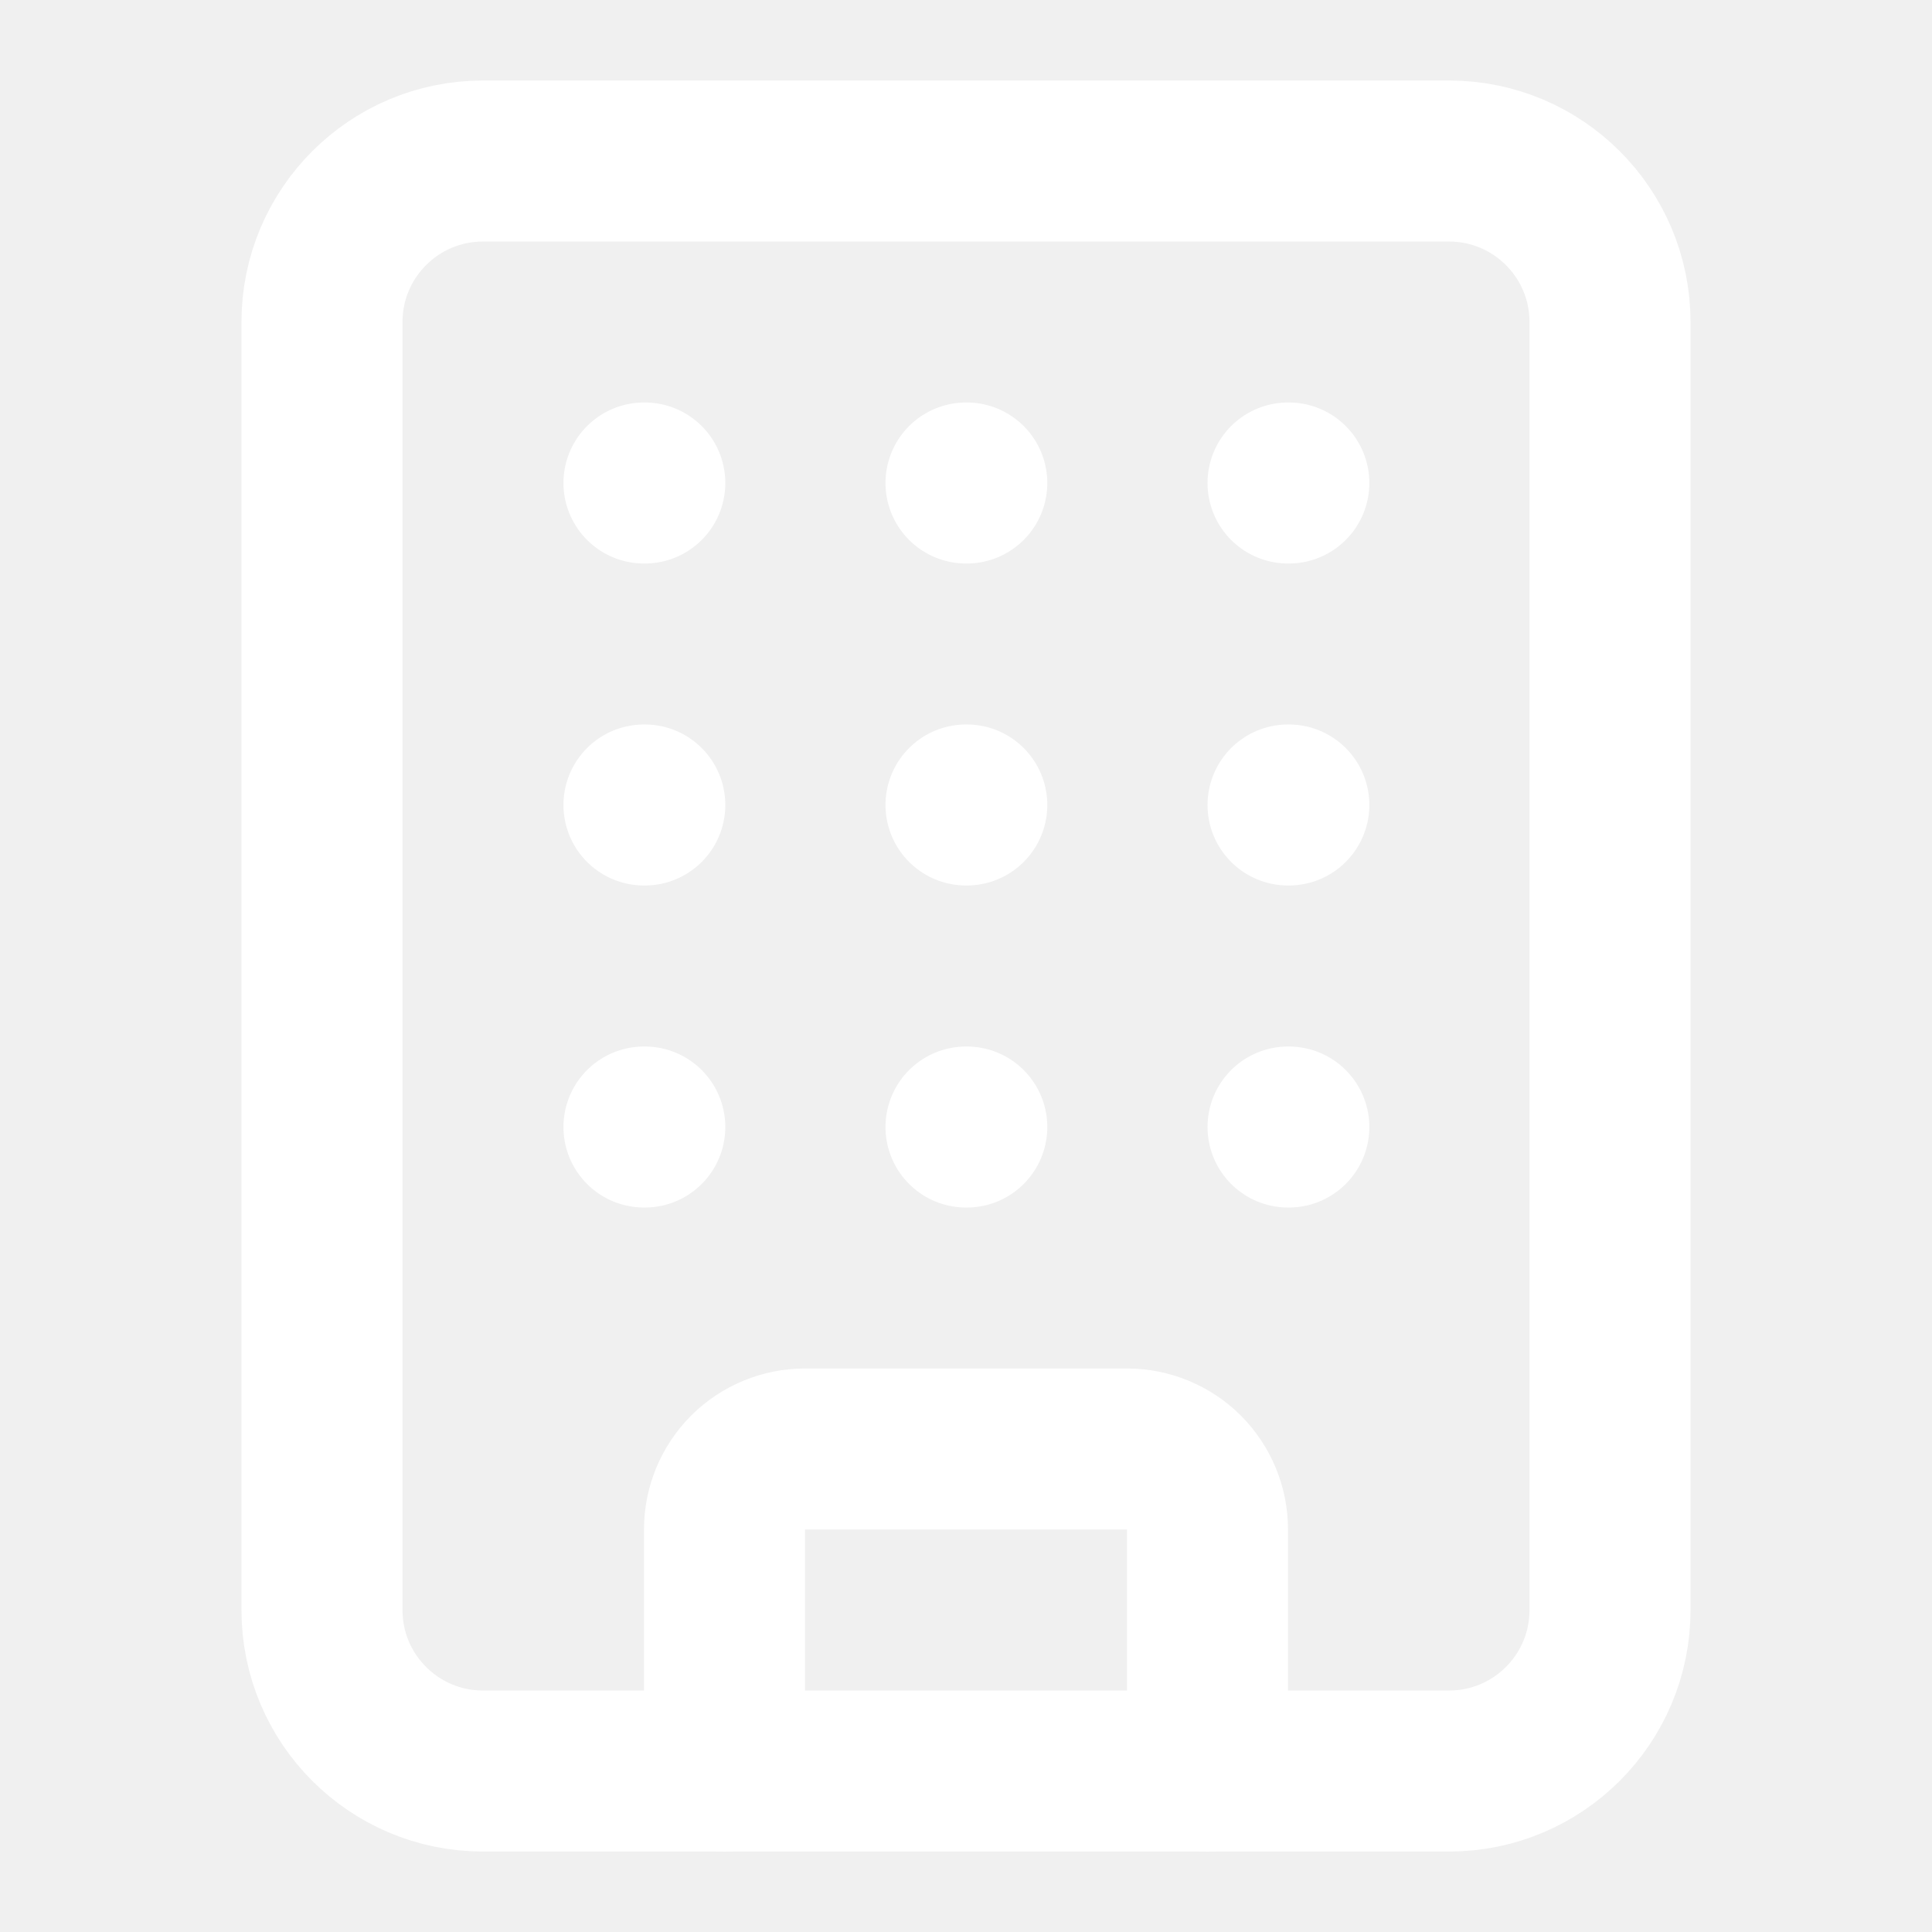
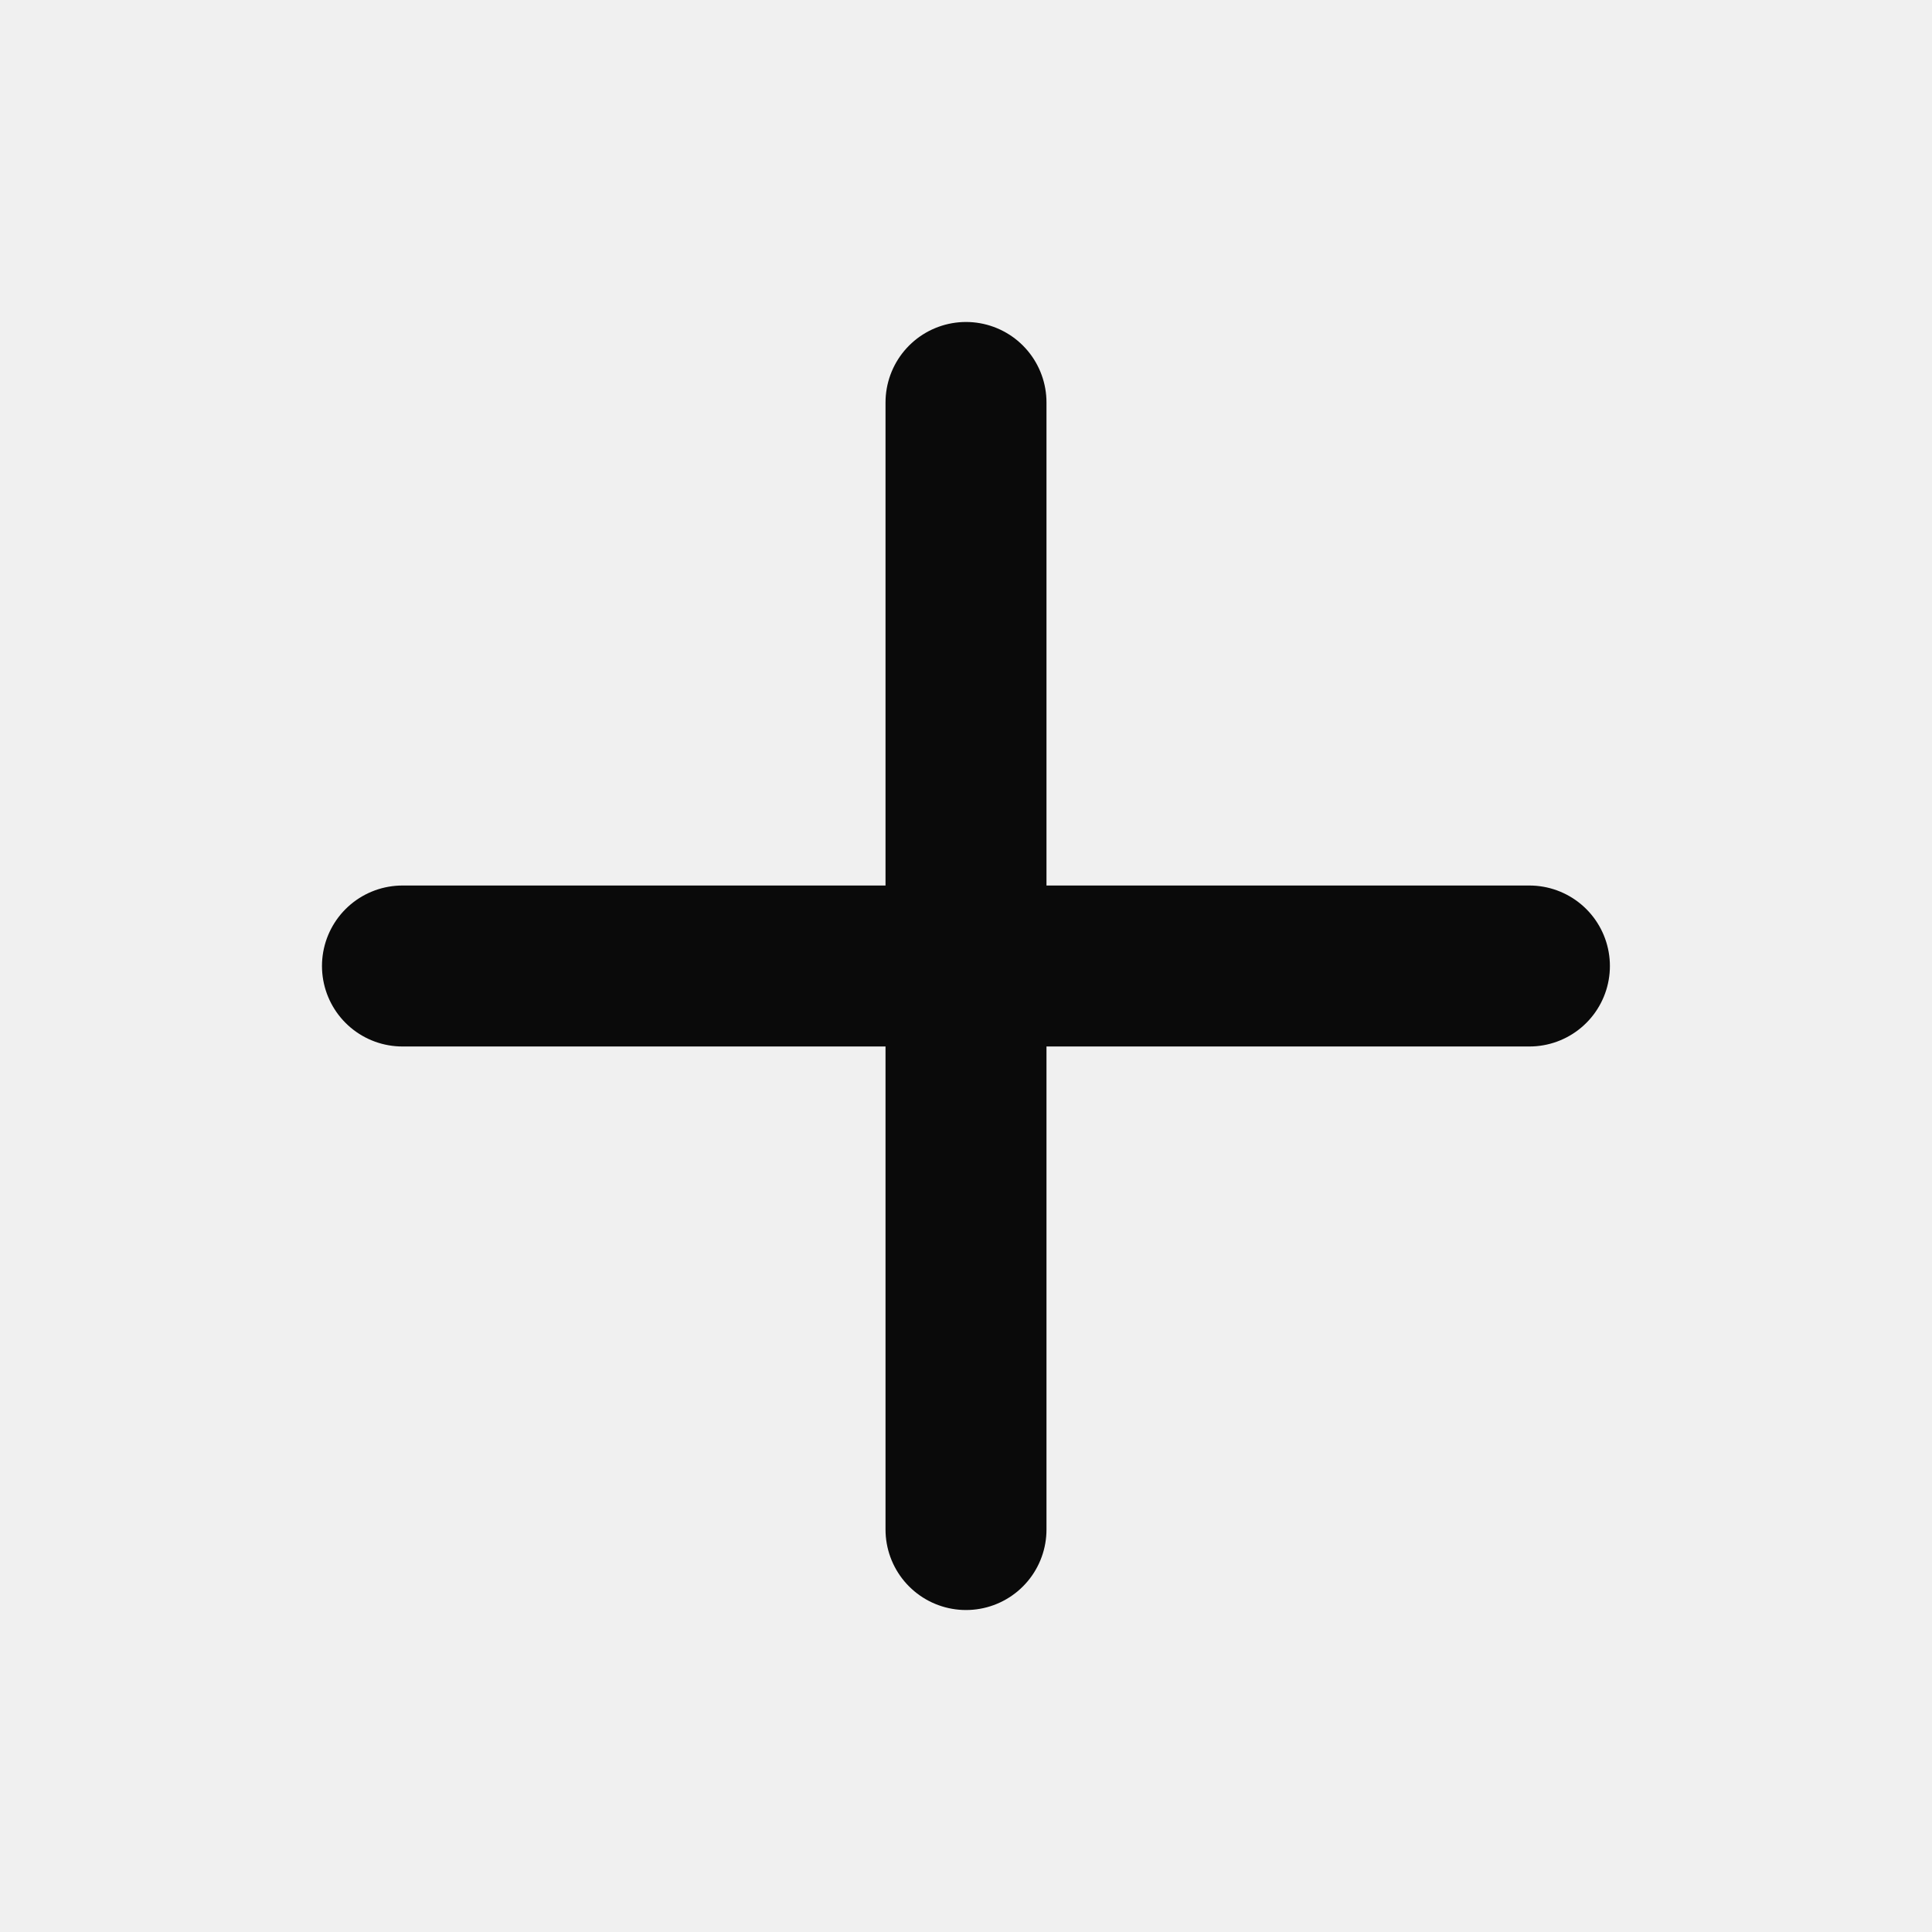
- <svg xmlns="http://www.w3.org/2000/svg" width="32" height="32" viewBox="0 0 32 32" fill="none">
-   <path d="M16 13.333H16.013" stroke="white" stroke-width="2.667" stroke-linecap="round" stroke-linejoin="round" />
-   <path d="M16 18.667H16.013" stroke="white" stroke-width="2.667" stroke-linecap="round" stroke-linejoin="round" />
-   <path d="M16 8H16.013" stroke="white" stroke-width="2.667" stroke-linecap="round" stroke-linejoin="round" />
-   <path d="M21.334 13.333H21.347" stroke="white" stroke-width="2.667" stroke-linecap="round" stroke-linejoin="round" />
-   <path d="M21.334 18.667H21.347" stroke="white" stroke-width="2.667" stroke-linecap="round" stroke-linejoin="round" />
-   <path d="M21.334 8H21.347" stroke="white" stroke-width="2.667" stroke-linecap="round" stroke-linejoin="round" />
-   <path d="M10.666 13.333H10.68" stroke="white" stroke-width="2.667" stroke-linecap="round" stroke-linejoin="round" />
-   <path d="M10.666 18.667H10.68" stroke="white" stroke-width="2.667" stroke-linecap="round" stroke-linejoin="round" />
-   <path d="M10.666 8H10.68" stroke="white" stroke-width="2.667" stroke-linecap="round" stroke-linejoin="round" />
-   <path d="M12 29.333V25.333C12 24.98 12.14 24.641 12.39 24.39C12.641 24.14 12.98 24 13.333 24H18.667C19.02 24 19.359 24.14 19.61 24.39C19.86 24.641 20 24.98 20 25.333V29.333" stroke="white" stroke-width="2.667" stroke-linecap="round" stroke-linejoin="round" />
-   <path d="M24 2.667H8C6.527 2.667 5.333 3.861 5.333 5.334V26.667C5.333 28.14 6.527 29.334 8 29.334H24C25.473 29.334 26.667 28.14 26.667 26.667V5.334C26.667 3.861 25.473 2.667 24 2.667Z" stroke="white" stroke-width="2.667" stroke-linecap="round" stroke-linejoin="round" />
+ <svg xmlns="http://www.w3.org/2000/svg" width="16" height="16" viewBox="0 0 16 16" fill="none">
+   <path d="M3.333 8H12.666" stroke="#0A0A0A" stroke-width="1.333" stroke-linecap="round" stroke-linejoin="round" />
+   <path d="M8 3.333V12.667" stroke="#0A0A0A" stroke-width="1.333" stroke-linecap="round" stroke-linejoin="round" />
</svg>
